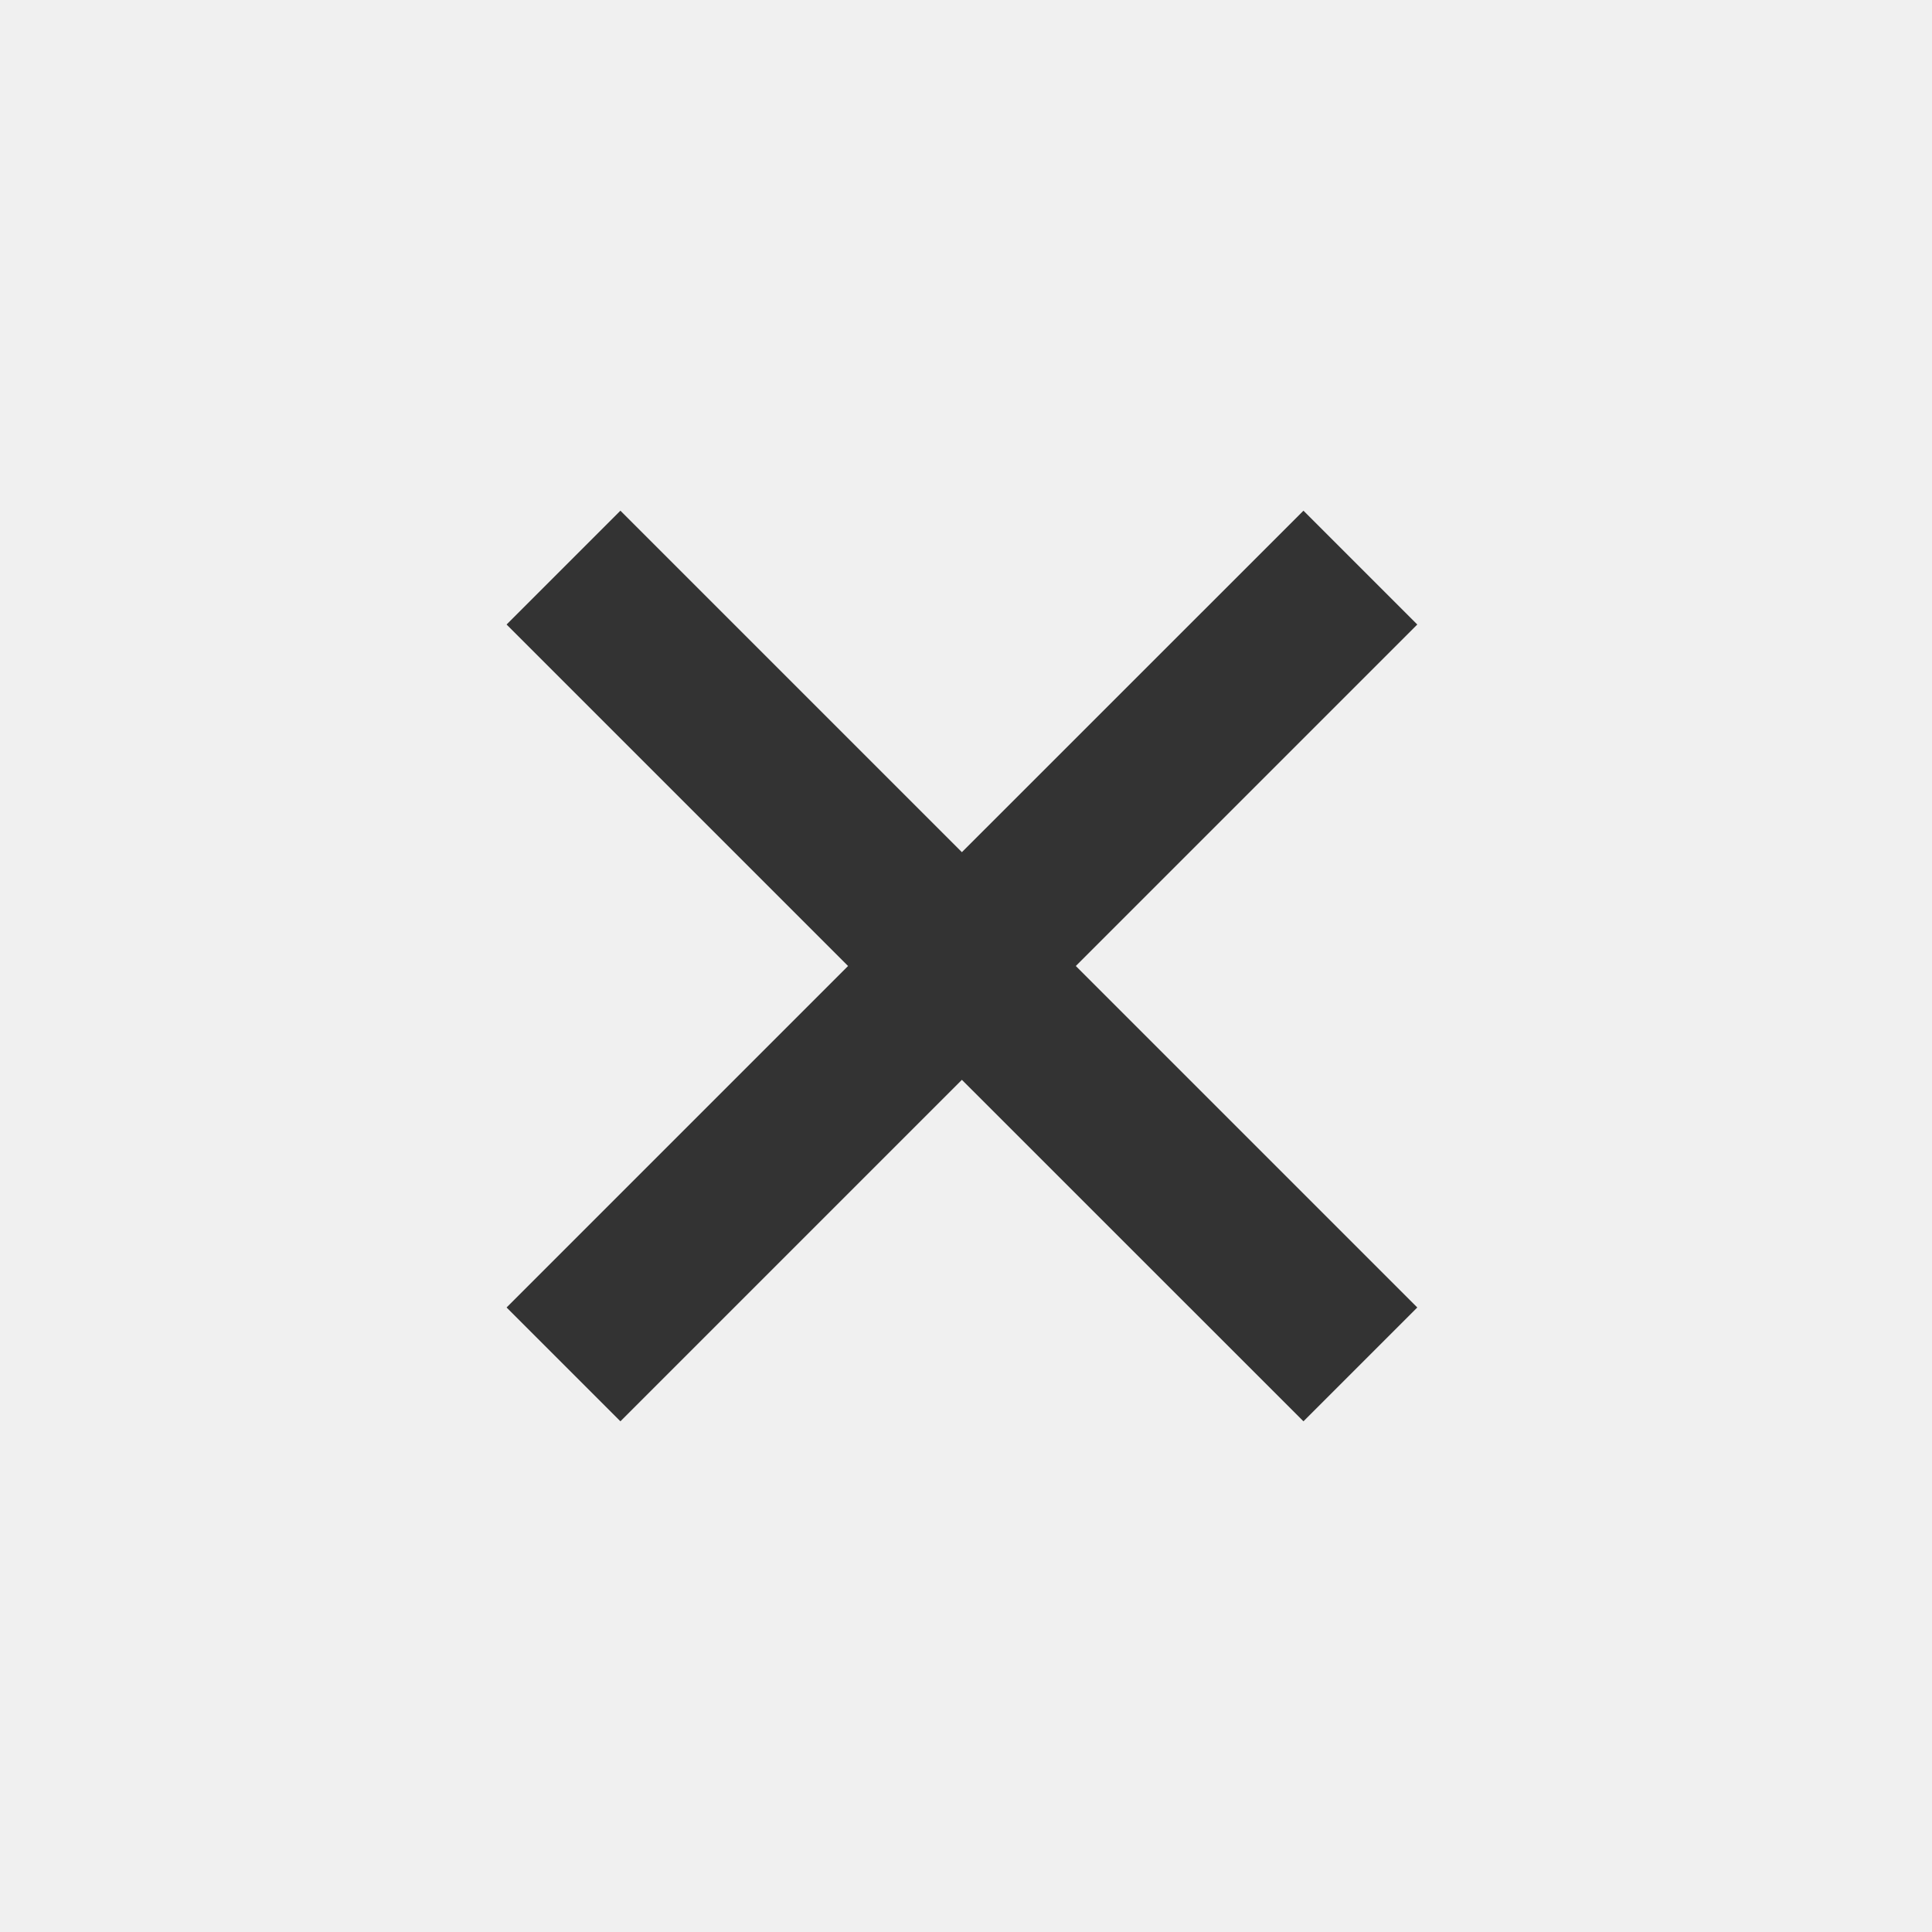
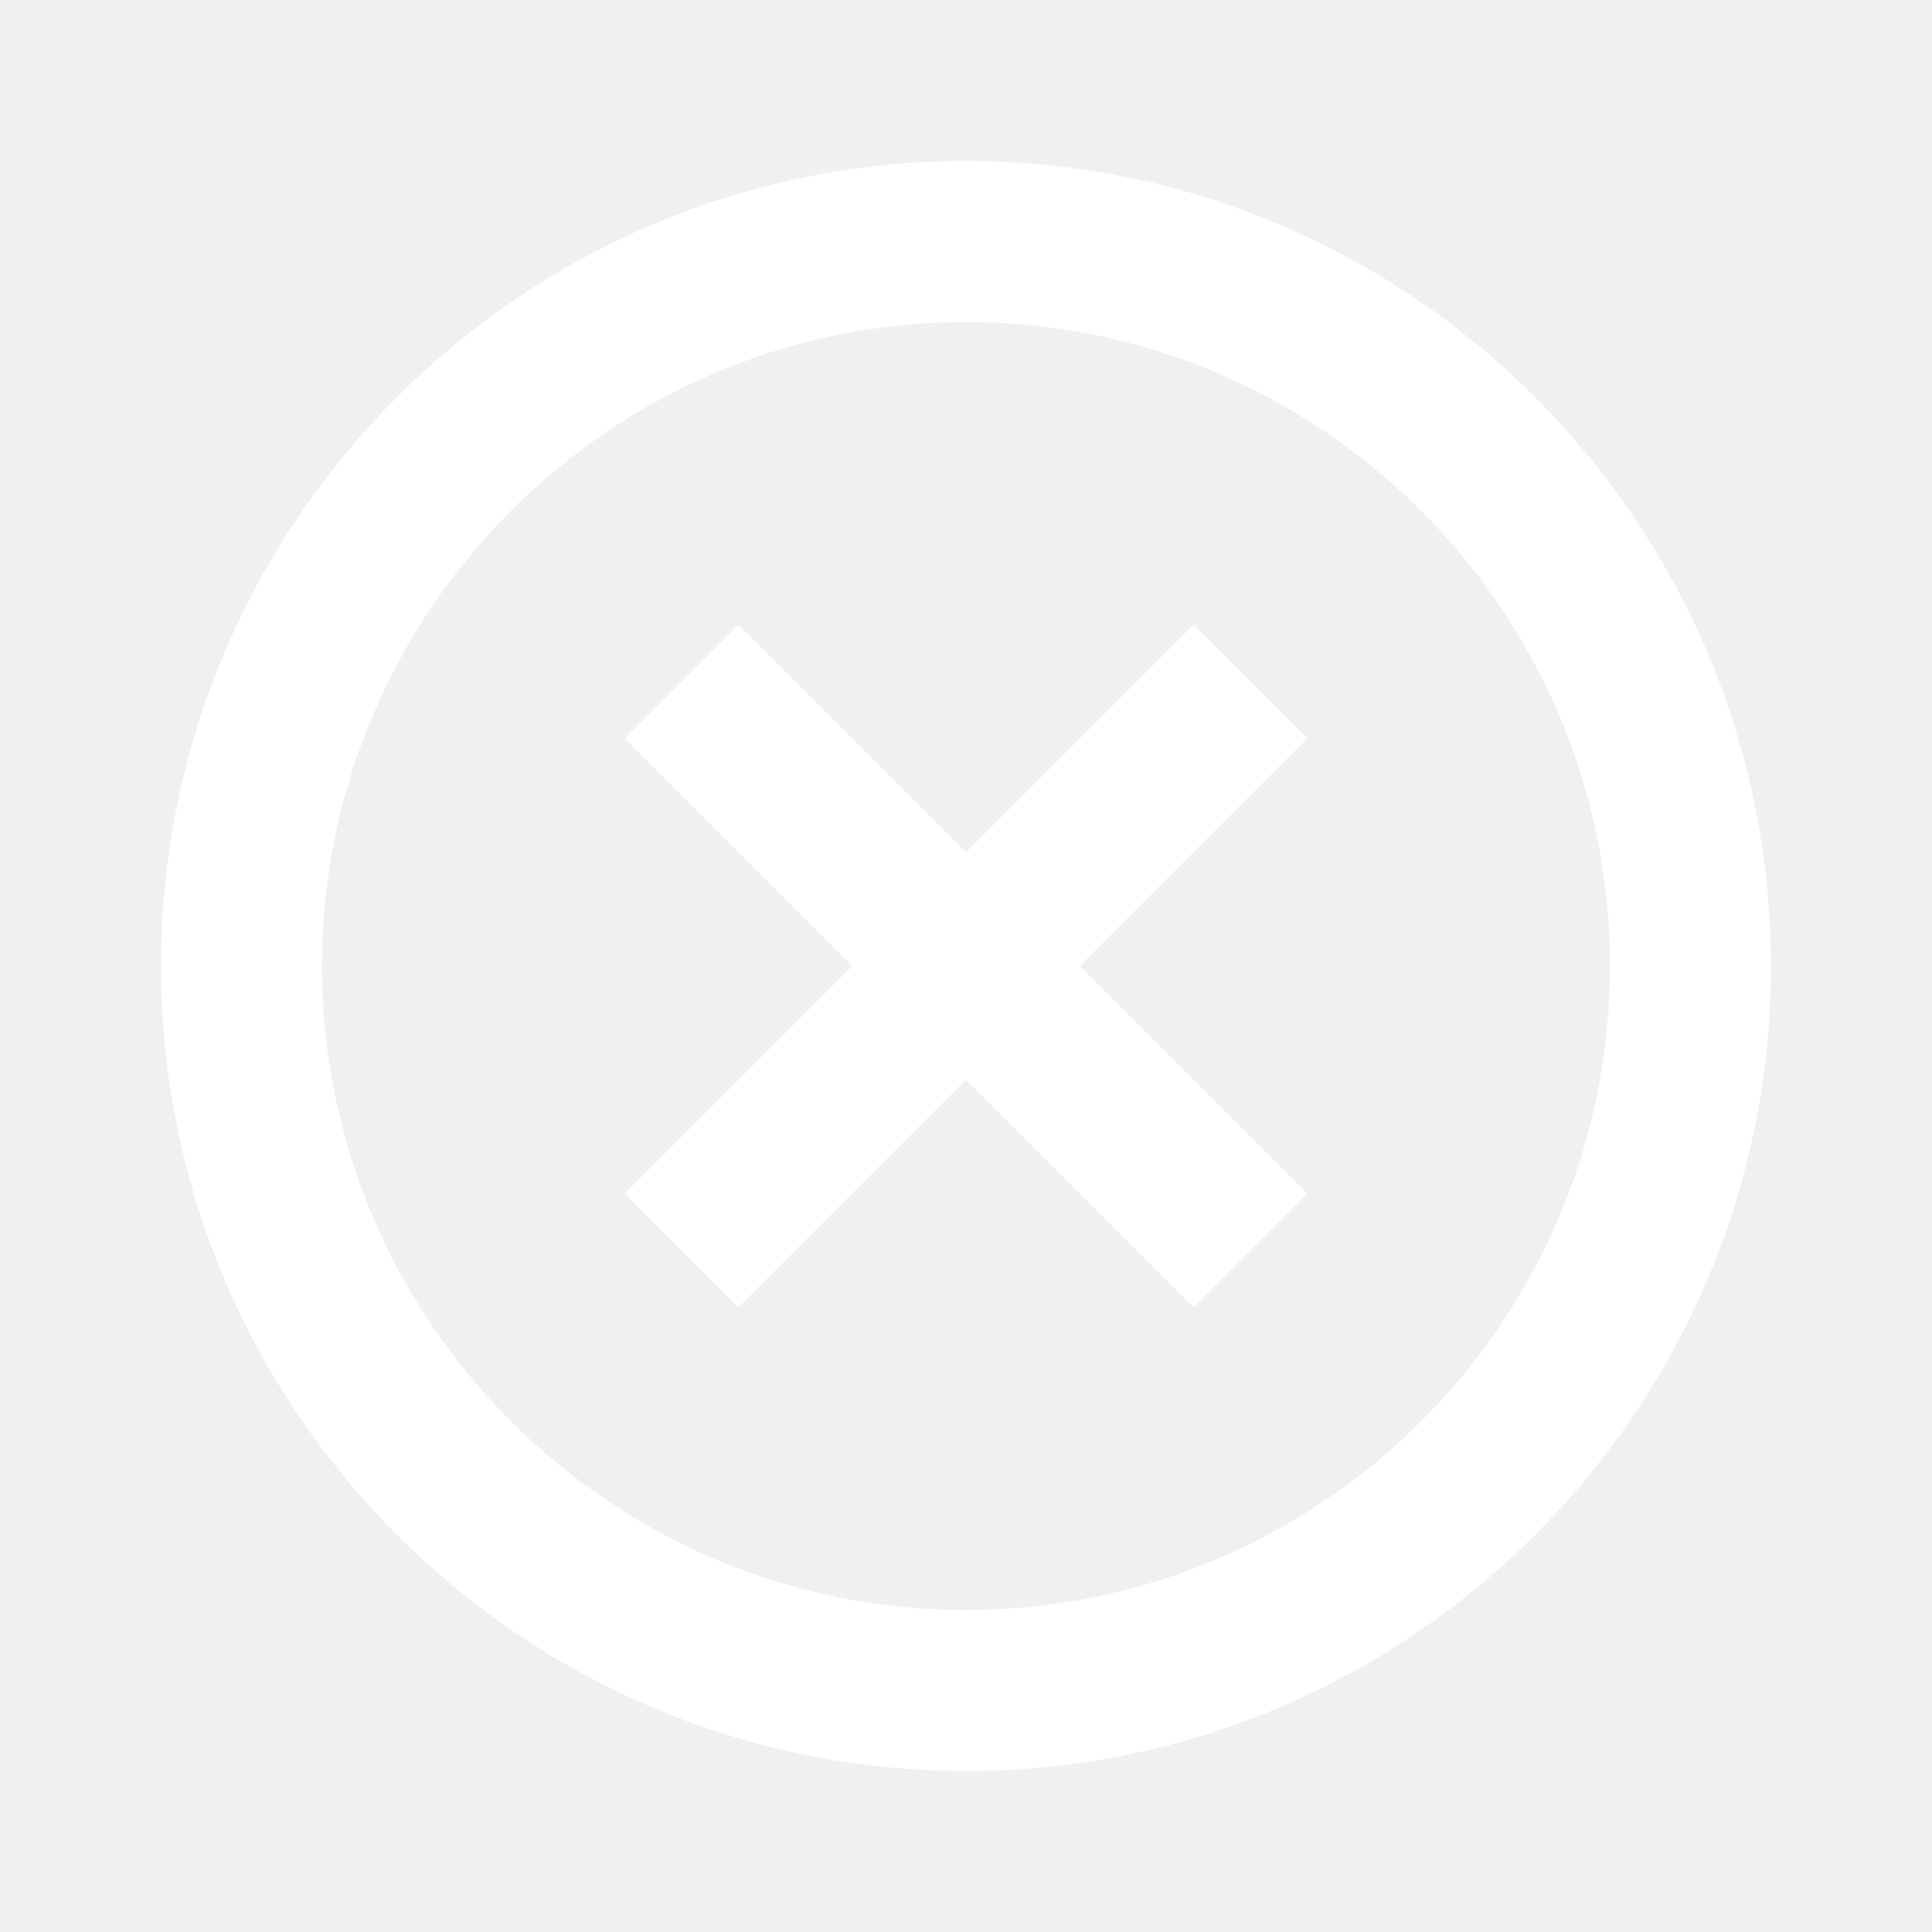
- <svg xmlns="http://www.w3.org/2000/svg" width="24" height="24" style="fill:#333;transform: ;msFilter:;">
-   <path d="m16.192 6.344-4.243 4.242-4.242-4.242-1.414 1.414L10.535 12l-4.242 4.242 1.414 1.414 4.242-4.242 4.243 4.242 1.414-1.414L13.364 12l4.242-4.242z" />
+ <svg xmlns="http://www.w3.org/2000/svg" width="24" height="24" viewBox="0 0 24 24" style="fill:#fff;transform: ;msFilter:;">
+   <path d="M9.172 16.242 12 13.414l2.828 2.828 1.414-1.414L13.414 12l2.828-2.828-1.414-1.414L12 10.586 9.172 7.758 7.758 9.172 10.586 12l-2.828 2.828z" />
+   <path d="M12 22c5.514 0 10-4.486 10-10S17.514 2 12 2 2 6.486 2 12s4.486 10 10 10zm0-18c4.411 0 8 3.589 8 8s-3.589 8-8 8-8-3.589-8-8 3.589-8 8-8z" />
</svg>
